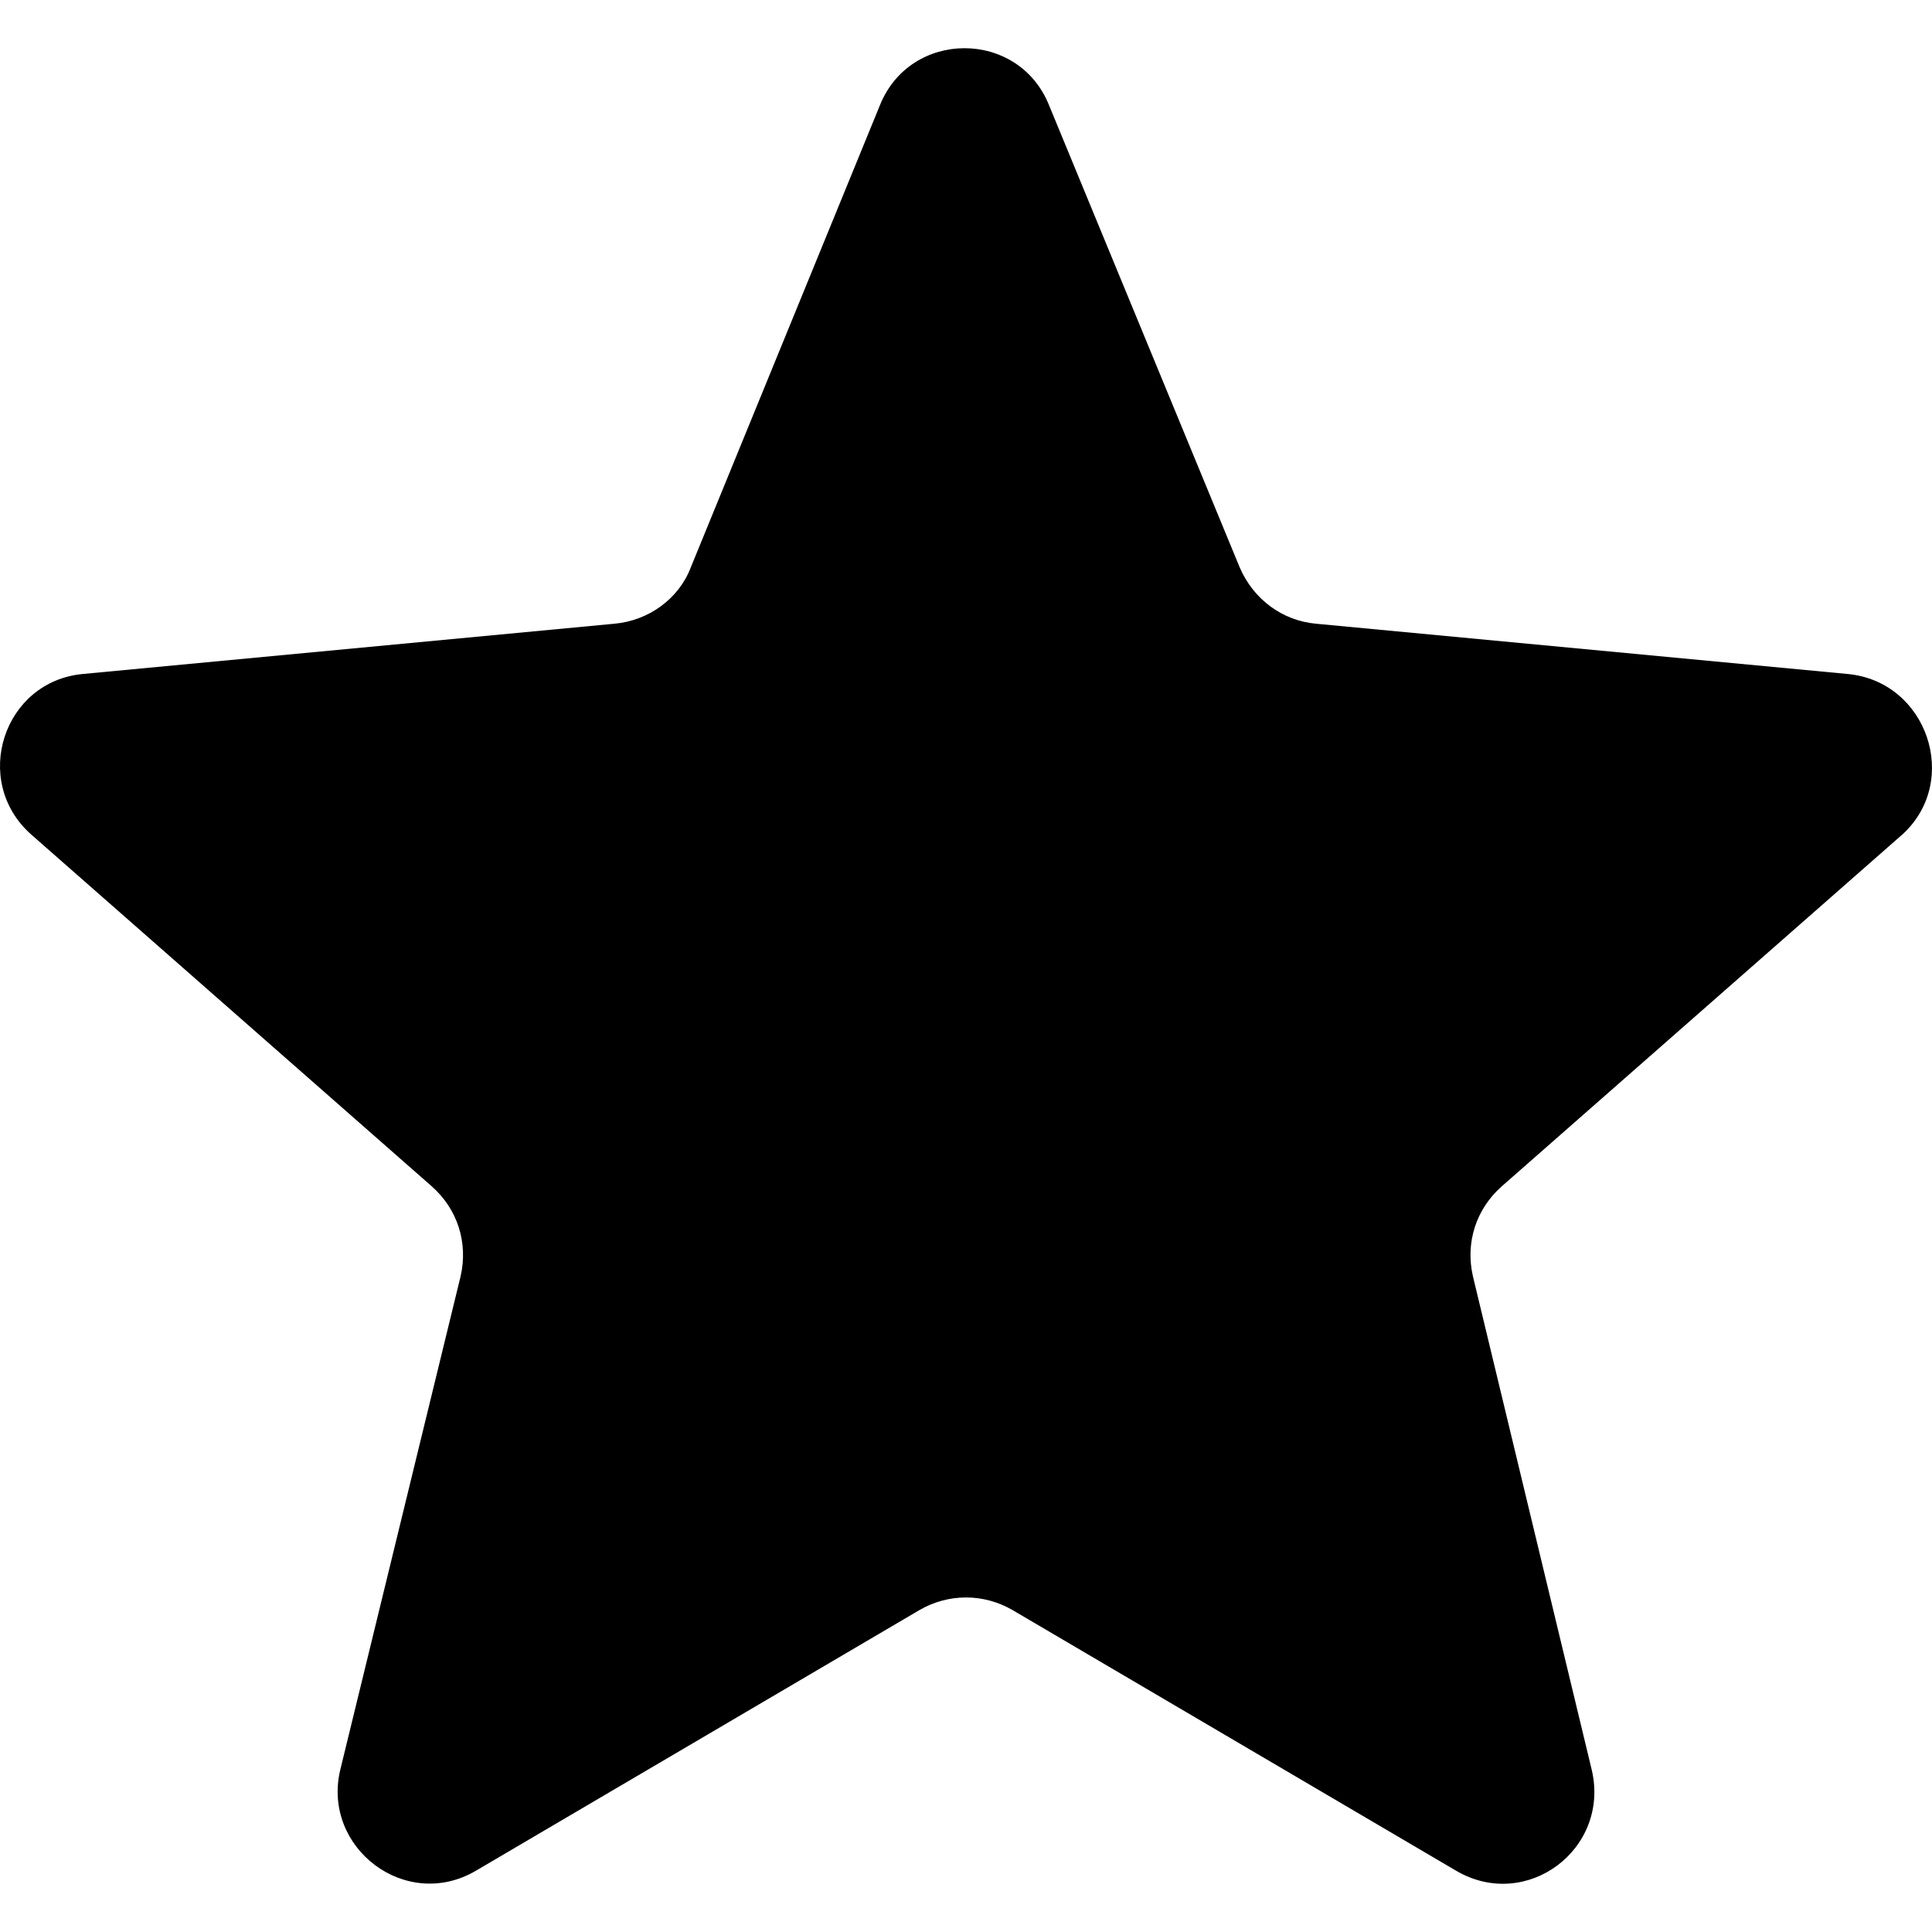
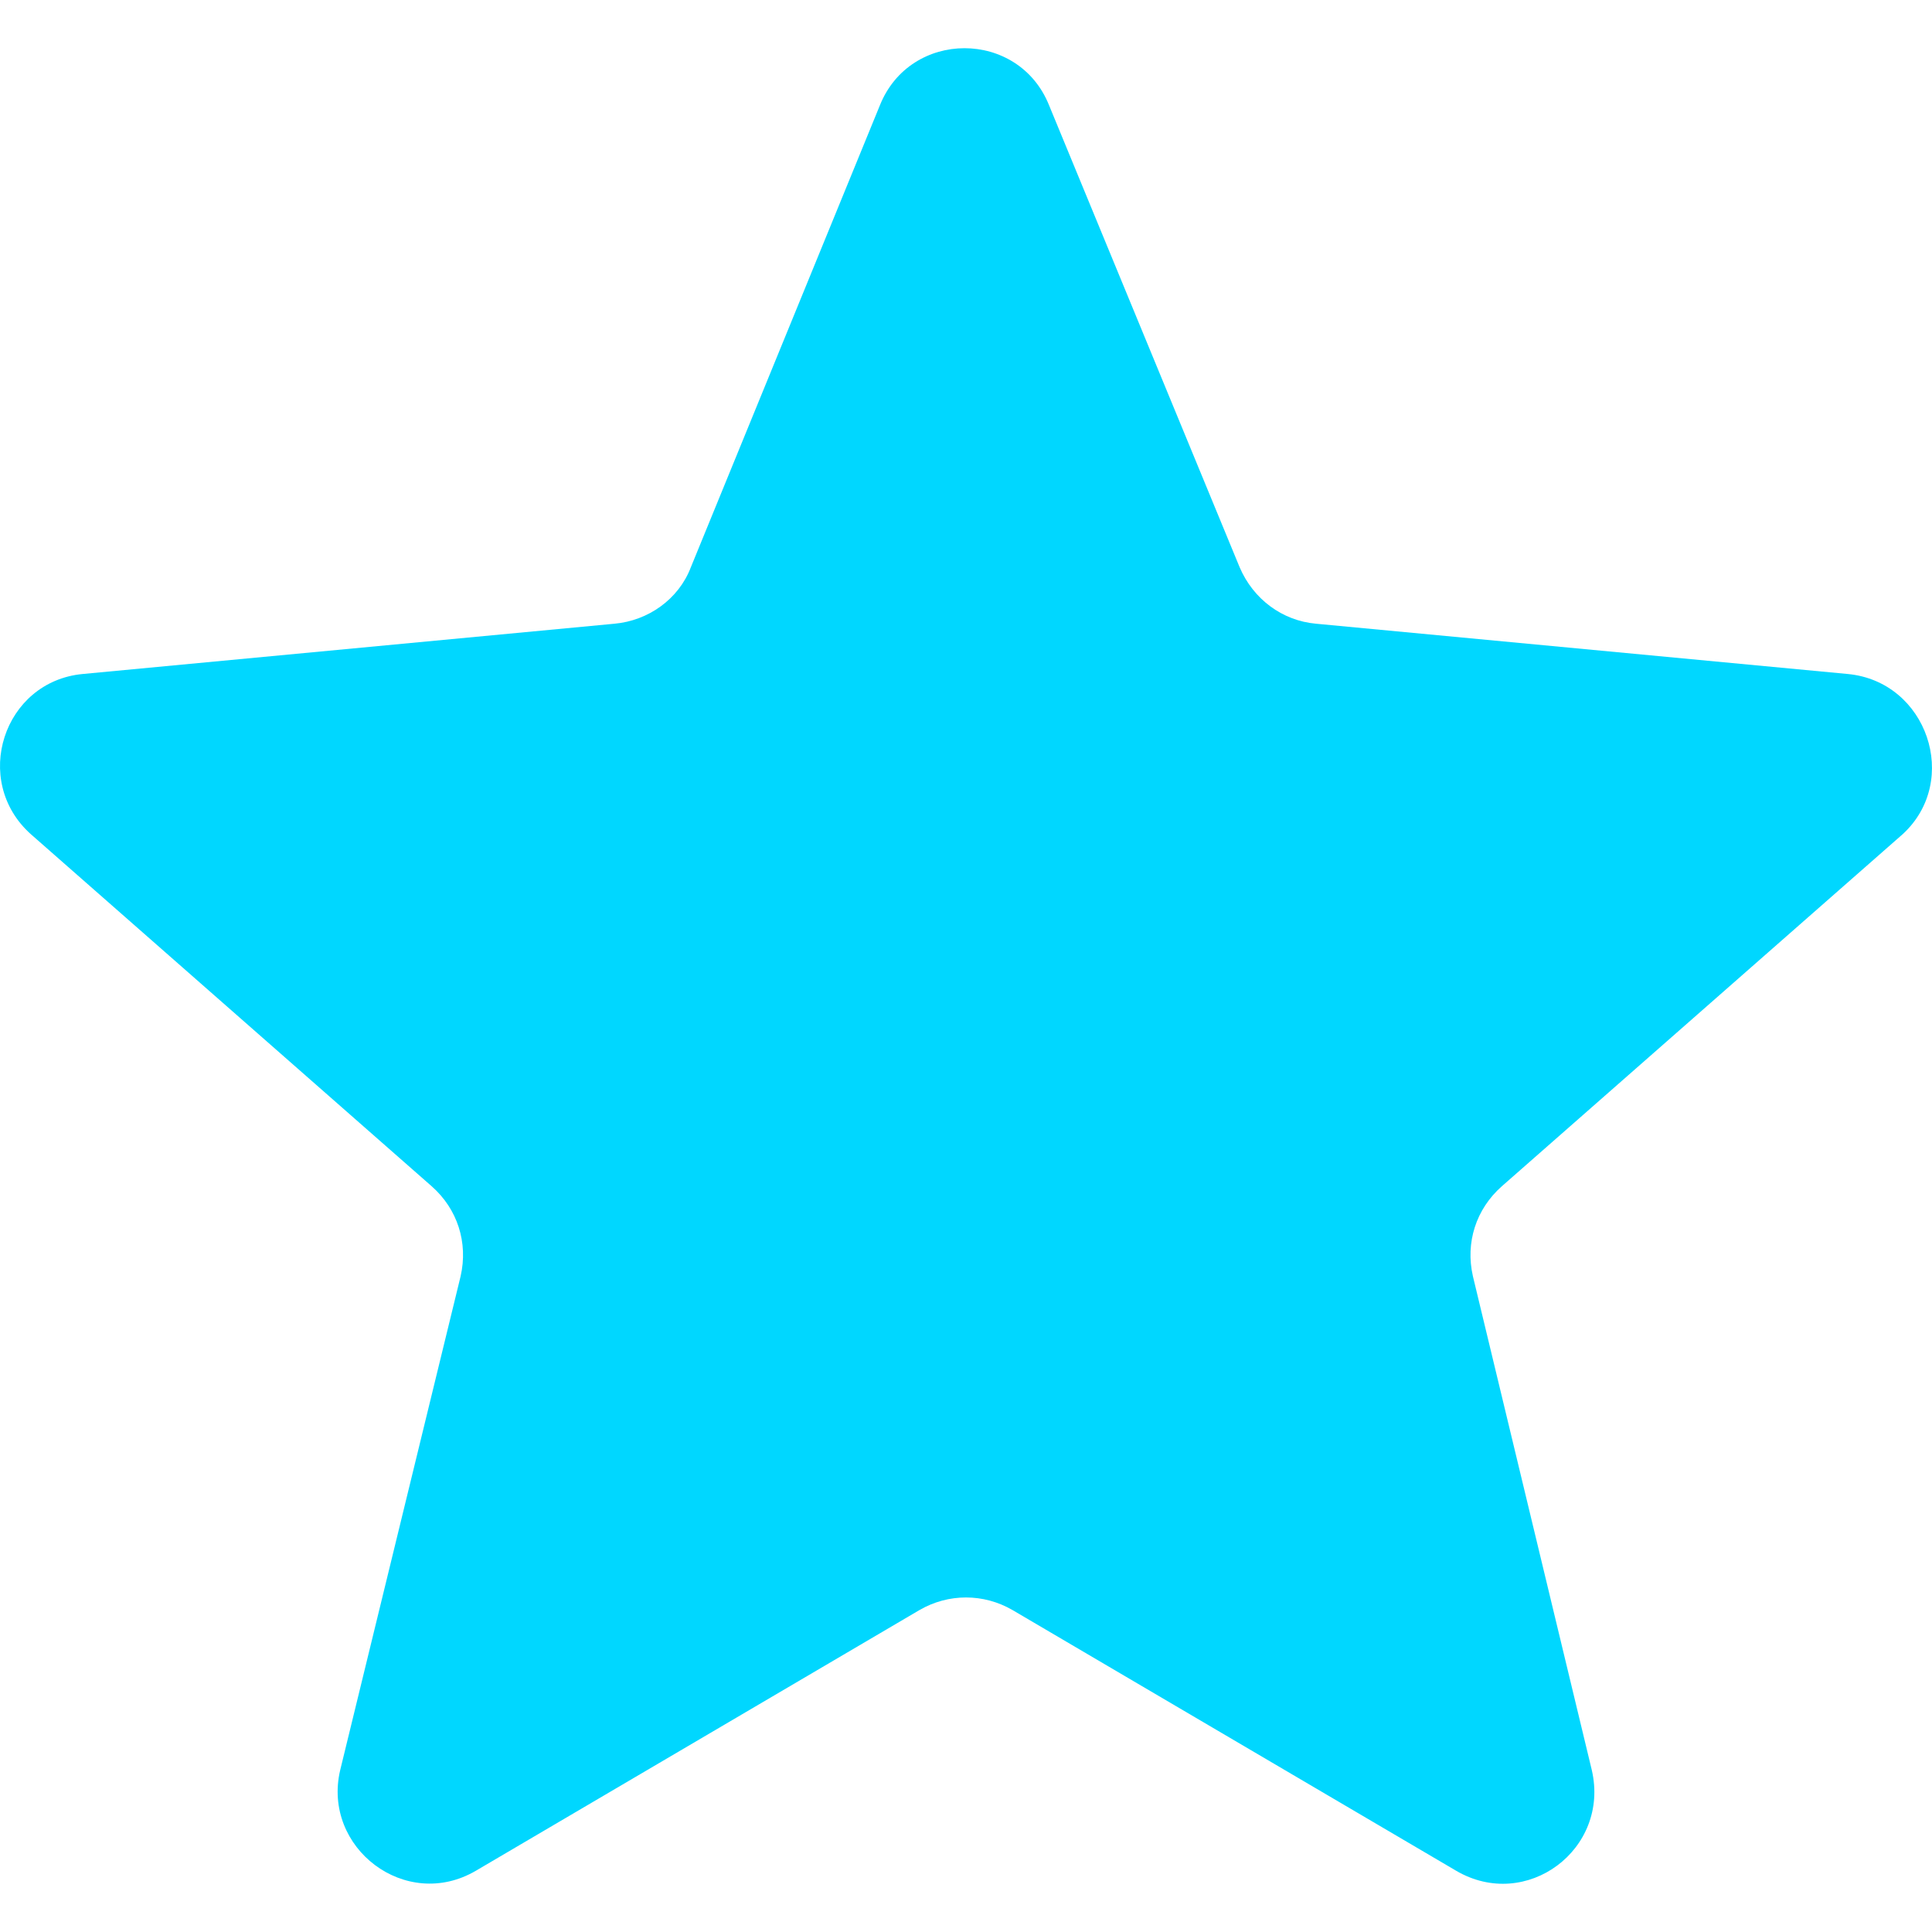
- <svg xmlns="http://www.w3.org/2000/svg" version="1.1" id="Capa_1" x="0px" y="0px" width="126.729px" height="126.73px" viewBox="0 0 126.729 126.73" style="enable-background:new 0 0 126.729 126.73;" xml:space="preserve">
+ <svg xmlns="http://www.w3.org/2000/svg" version="1.1" id="Capa_1" fill="rgb(0, 215, 255)" x="0px" y="0px" width="126.729px" height="126.73px" viewBox="0 0 126.729 126.73" style="enable-background:new 0 0 126.729 126.73;" xml:space="preserve">
  <g>
    <path d="M121.215,44.212l-34.899-3.3c-2.2-0.2-4.101-1.6-5-3.7l-12.5-30.3c-2-5-9.101-5-11.101,0l-12.4,30.3   c-0.8,2.1-2.8,3.5-5,3.7l-34.9,3.3c-5.2,0.5-7.3,7-3.4,10.5l26.3,23.1c1.7,1.5,2.4,3.7,1.9,5.9l-7.9,32.399   c-1.2,5.101,4.3,9.3,8.9,6.601l29.1-17.101c1.9-1.1,4.2-1.1,6.1,0l29.101,17.101c4.6,2.699,10.1-1.4,8.899-6.601l-7.8-32.399   c-0.5-2.2,0.2-4.4,1.9-5.9l26.3-23.1C128.615,51.212,126.415,44.712,121.215,44.212z" />
  </g>
  <g>
</g>
  <g>
</g>
  <g>
</g>
  <g>
</g>
  <g>
</g>
  <g>
</g>
  <g>
</g>
  <g>
</g>
  <g>
</g>
  <g>
</g>
  <g>
</g>
  <g>
</g>
  <g>
</g>
  <g>
</g>
  <g>
</g>
</svg>
